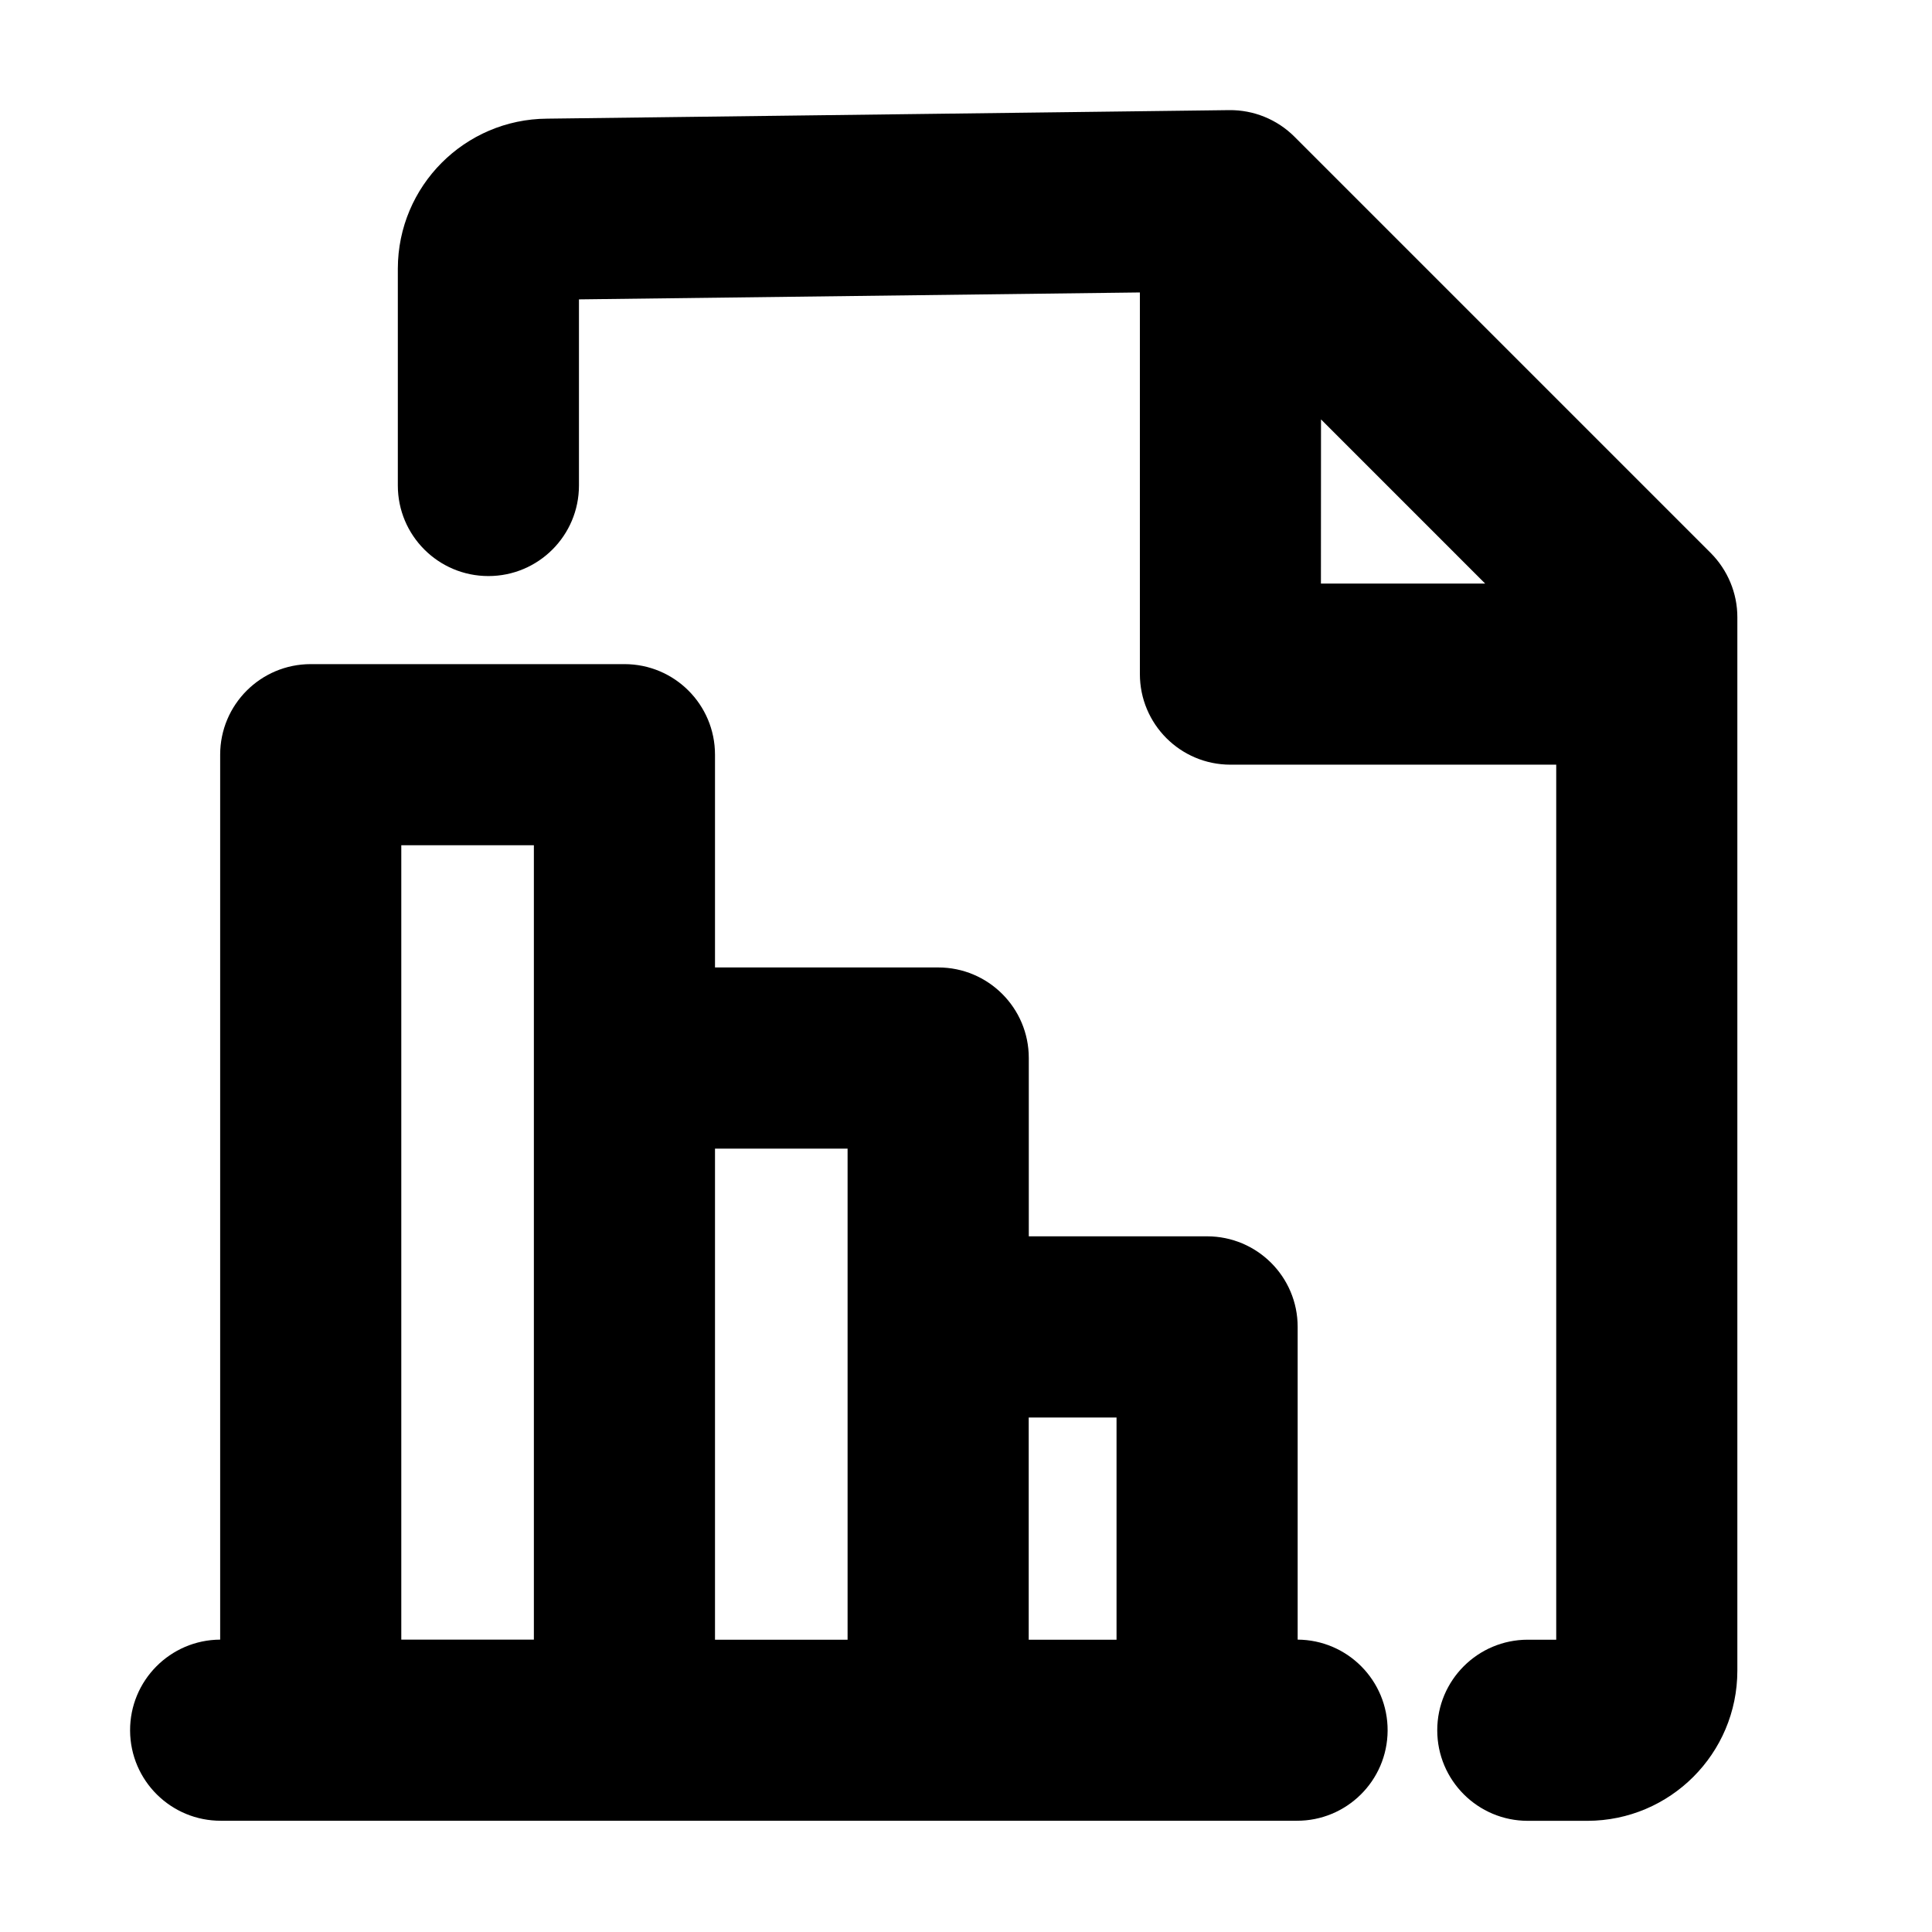
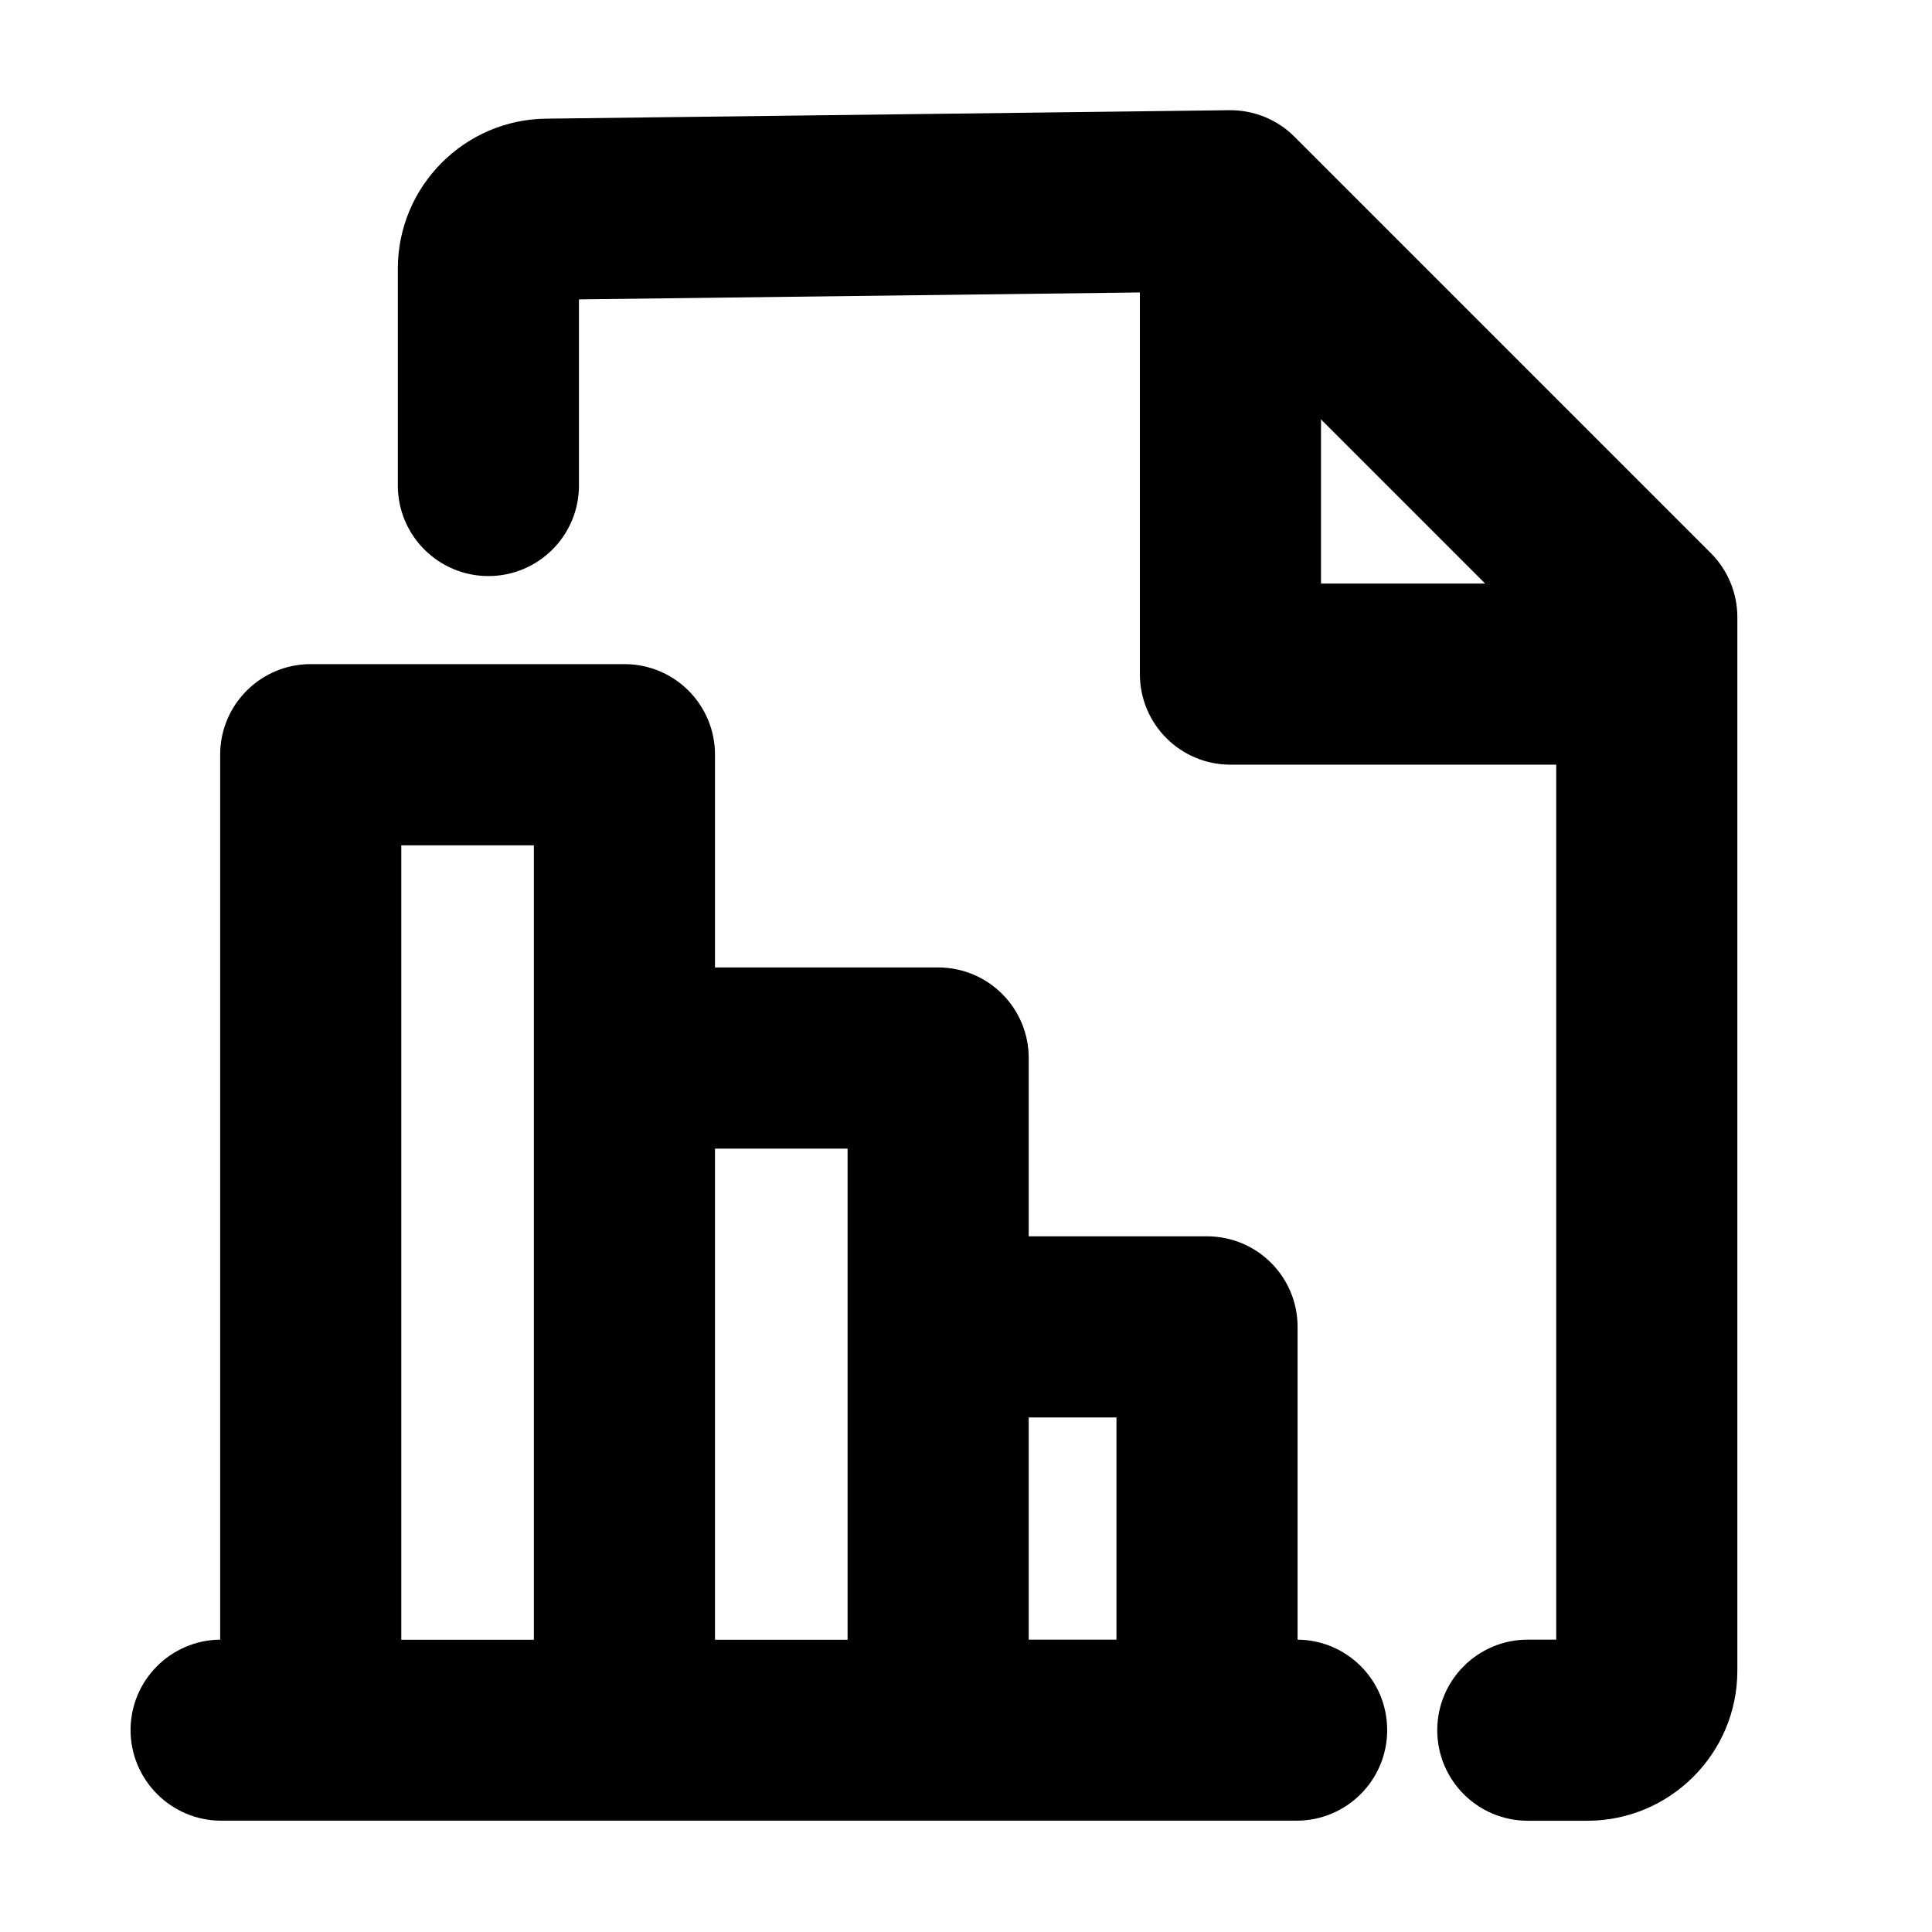
- <svg xmlns="http://www.w3.org/2000/svg" viewBox="0 0 24 24" aria-hidden="true" fill="currentColor" height="24px" width="24px">
-   <path d="M21.252 6.87 16.08 1.698a1.13 1.13 0 0 0-.81-.33l-8.473.106a1.866 1.866 0 0 0-1.855 1.863v2.694a1.125 1.125 0 1 0 2.25 0V3.719l6.968-.086v4.74c0 .622.503 1.126 1.125 1.126h4.047v10.87h-.353a1.125 1.125 0 1 0 0 2.25h.74a1.866 1.866 0 0 0 1.863-1.865V7.666c0-.298-.12-.584-.33-.796M16.41 5.21l2.039 2.039h-2.04z" />
-   <path d="M16.12 20.369v-3.886c0-.622-.504-1.125-1.126-1.125H12.78v-2.215c0-.622-.504-1.125-1.125-1.125H8.882V9.375c0-.622-.503-1.125-1.125-1.125H3.86c-.621 0-1.125.503-1.125 1.125v10.993a1.125 1.125 0 0 0 .012 2.25h13.36a1.125 1.125 0 0 0 .011-2.25zm-2.25-2.76v2.76h-1.091v-2.76zm-3.341-3.34v6.1H8.882v-6.1zM6.632 10.5v9.868H4.985V10.5z" />
+ <svg xmlns="http://www.w3.org/2000/svg" width="24" height="24" viewBox="0 0 24 24">
+   <path d="M21.252 6.87L16.08 1.698C15.865 1.483 15.574 1.366 15.271 1.369L6.797 1.474C5.774 1.478 4.942 2.313 4.942 3.337V6.031C4.942 6.652 5.446 7.156 6.067 7.156C6.689 7.156 7.192 6.652 7.192 6.031V3.719L14.16 3.633V8.374C14.16 8.995 14.663 9.499 15.285 9.499H19.332V20.368H18.979C18.358 20.368 17.854 20.872 17.854 21.493C17.854 22.115 18.358 22.618 18.979 22.618H19.718C20.746 22.618 21.582 21.782 21.582 20.754V7.666C21.582 7.368 21.463 7.082 21.252 6.87ZM16.41 5.21L18.449 7.249H16.41V5.21Z" />
+   <path d="M16.119 20.369V16.483C16.119 15.861 15.616 15.358 14.994 15.358H12.779V13.143C12.779 12.521 12.275 12.018 11.654 12.018H8.882V9.375C8.882 8.753 8.379 8.25 7.757 8.25H3.86C3.239 8.25 2.735 8.753 2.735 9.375V20.368C2.119 20.375 1.622 20.875 1.622 21.492C1.622 22.109 2.125 22.617 2.747 22.617H16.107C16.728 22.617 17.232 22.114 17.232 21.492C17.232 20.871 16.734 20.374 16.118 20.368L16.119 20.369ZM13.869 17.608V20.368H12.779V17.608H13.869ZM10.529 14.269V20.369H8.882V14.269H10.529ZM6.632 10.501V20.369H4.985V10.501H6.632Z" />
</svg>
